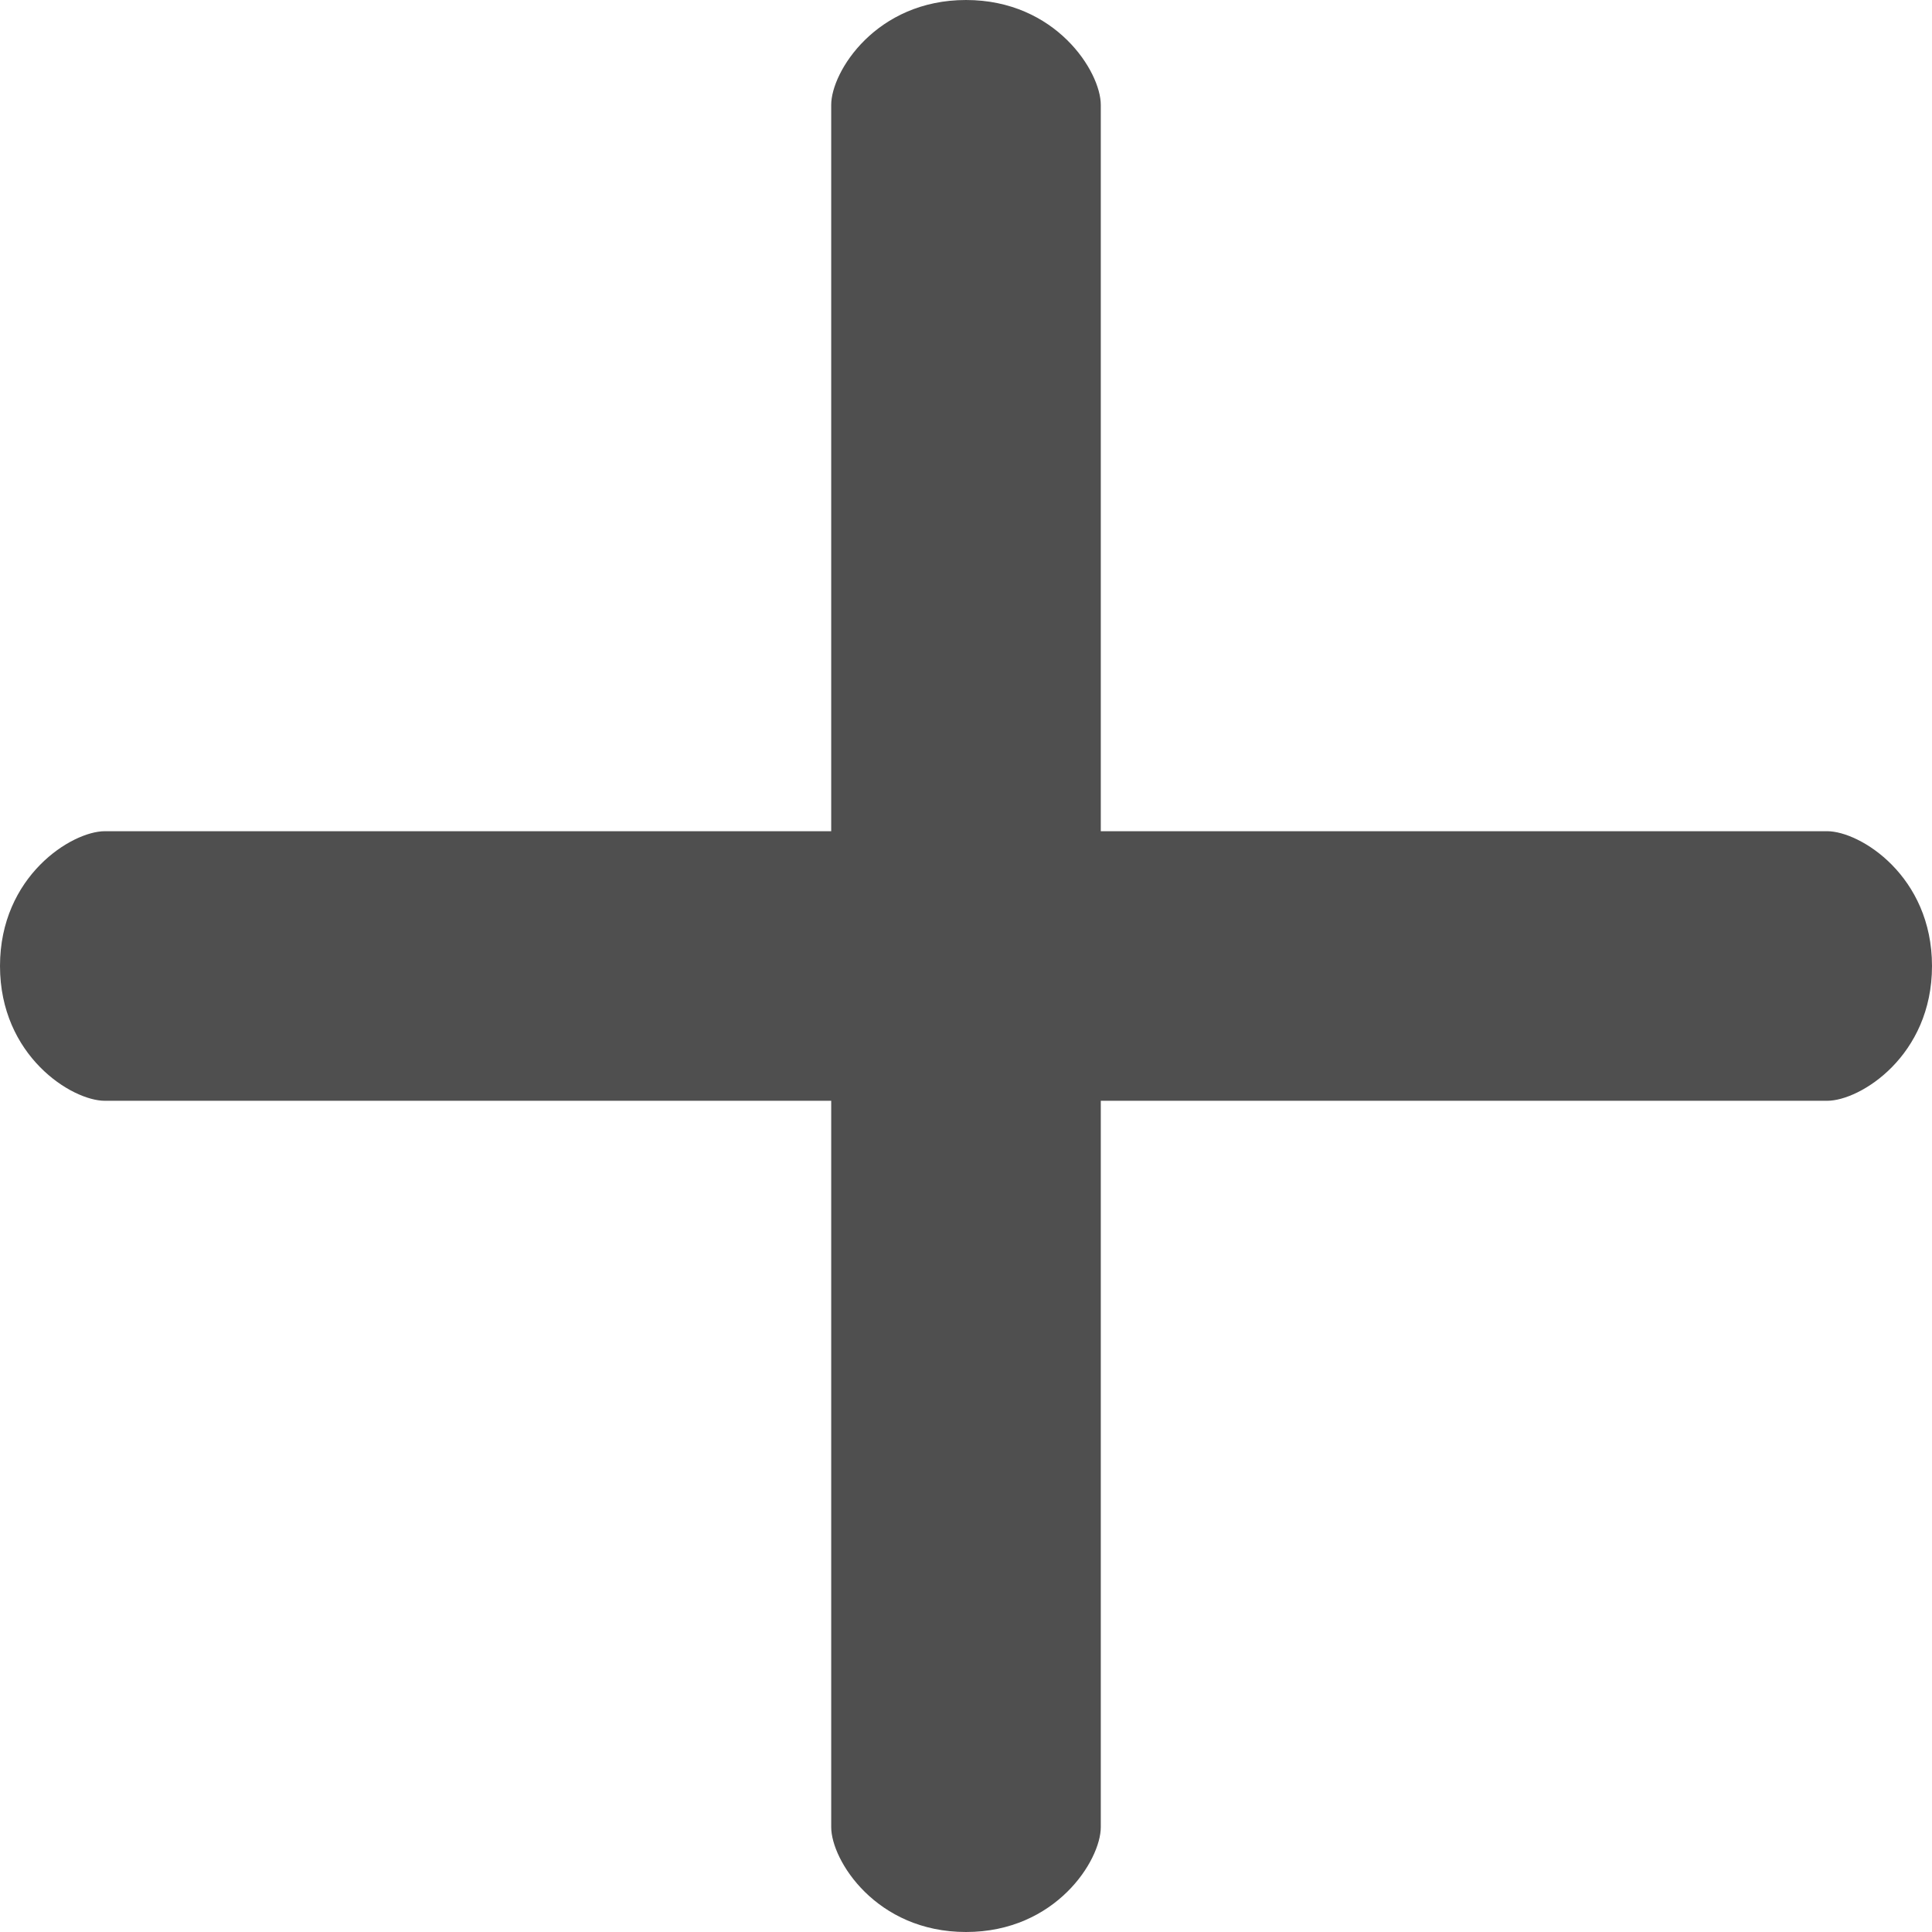
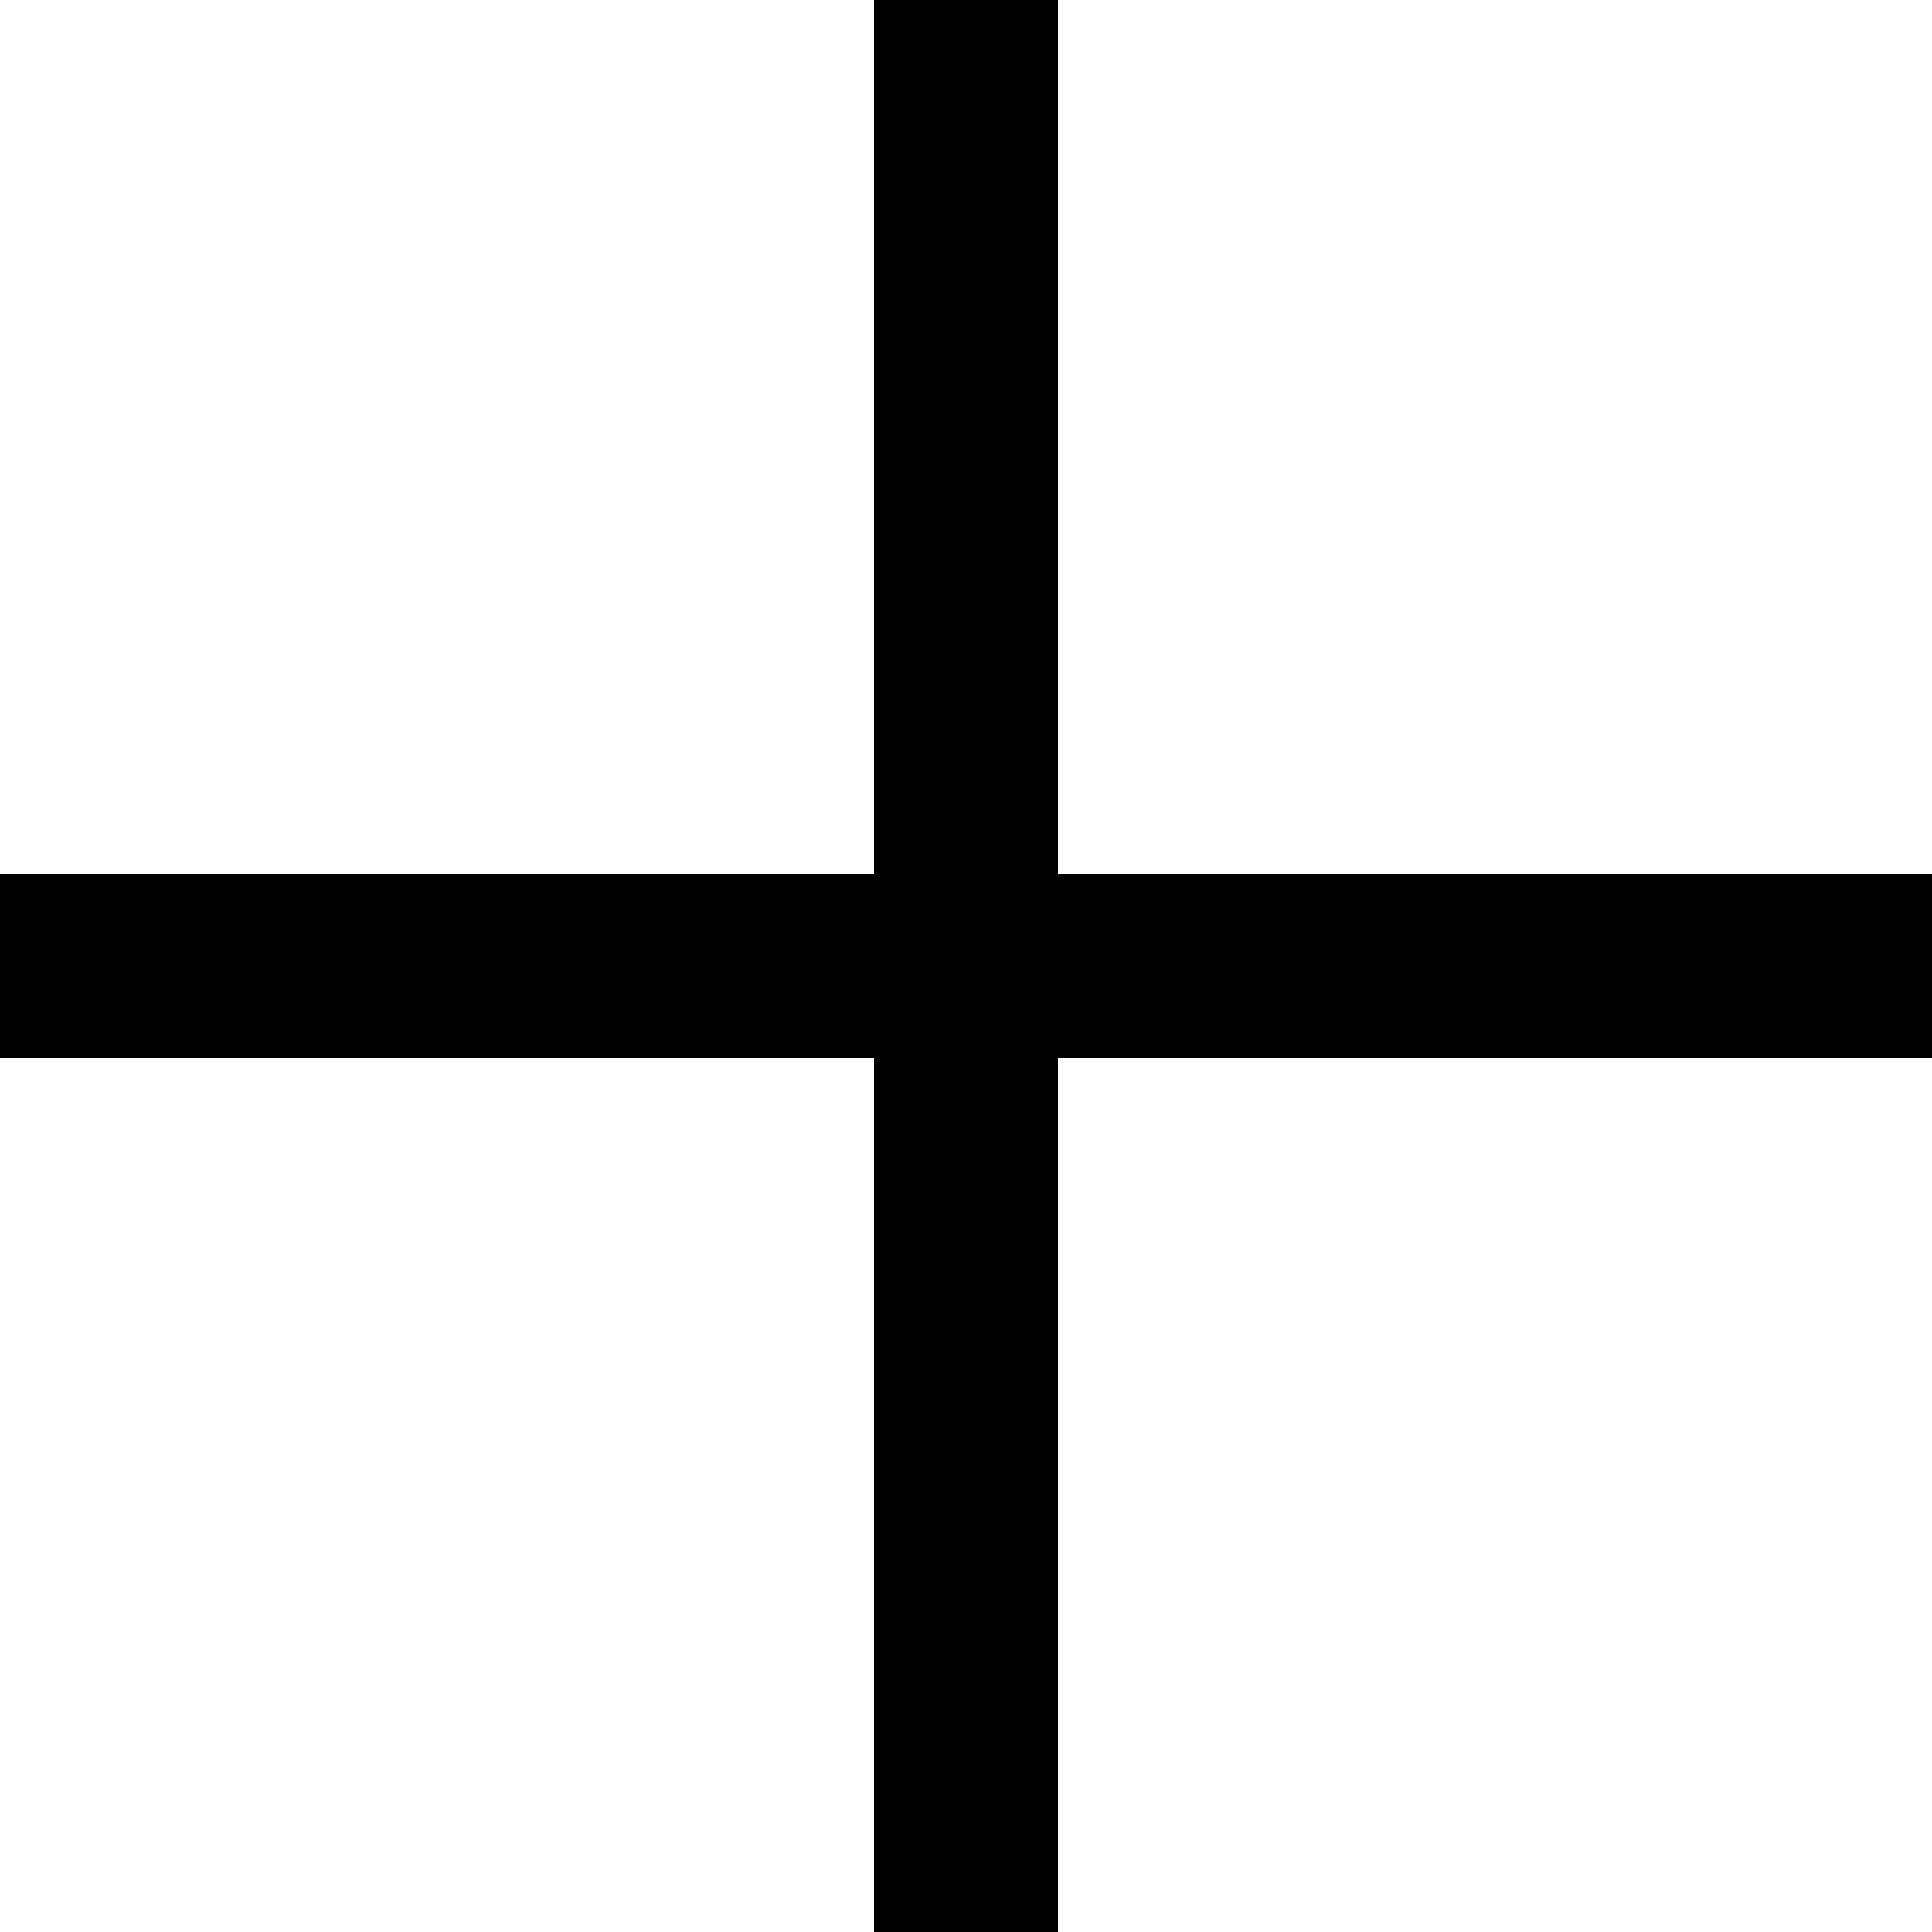
- <svg xmlns="http://www.w3.org/2000/svg" version="1.1" id="Capa_1" x="0px" y="0px" viewBox="0 0 491.86 491.86" style="enable-background:new 0 0 491.86 491.86;" xml:space="preserve" width="512px" height="512px">
-   <g>
-     <g>
-       <path d="M465.167,211.614H280.245V26.691c0-8.424-11.439-26.69-34.316-26.69s-34.316,18.267-34.316,26.69v184.924H26.69    C18.267,211.614,0,223.053,0,245.929s18.267,34.316,26.69,34.316h184.924v184.924c0,8.422,11.438,26.69,34.316,26.69    s34.316-18.268,34.316-26.69V280.245H465.17c8.422,0,26.69-11.438,26.69-34.316S473.59,211.614,465.167,211.614z" fill="#4f4f4f" />
-     </g>
-     <g>
- 	</g>
-     <g>
- 	</g>
-     <g>
- 	</g>
-     <g>
- 	</g>
-     <g>
- 	</g>
-     <g>
- 	</g>
-     <g>
- 	</g>
-     <g>
- 	</g>
-     <g>
- 	</g>
-     <g>
- 	</g>
-     <g>
- 	</g>
-     <g>
- 	</g>
-     <g>
- 	</g>
-     <g>
- 	</g>
-     <g>
- 	</g>
-   </g>
+ <svg xmlns="http://www.w3.org/2000/svg" version="1.1" id="Capa_1" x="0px" y="0px" viewBox="0 0 42 42" style="enable-background:new 0 0 42 42;" xml:space="preserve">
+   <polygon points="42,19 23,19 23,0 19,0 19,19 0,19 0,23 19,23 19,42 23,42 23,23 42,23 " />
  <g>
</g>
  <g>
</g>
  <g>
</g>
  <g>
</g>
  <g>
</g>
  <g>
</g>
  <g>
</g>
  <g>
</g>
  <g>
</g>
  <g>
</g>
  <g>
</g>
  <g>
</g>
  <g>
</g>
  <g>
</g>
  <g>
</g>
</svg>
